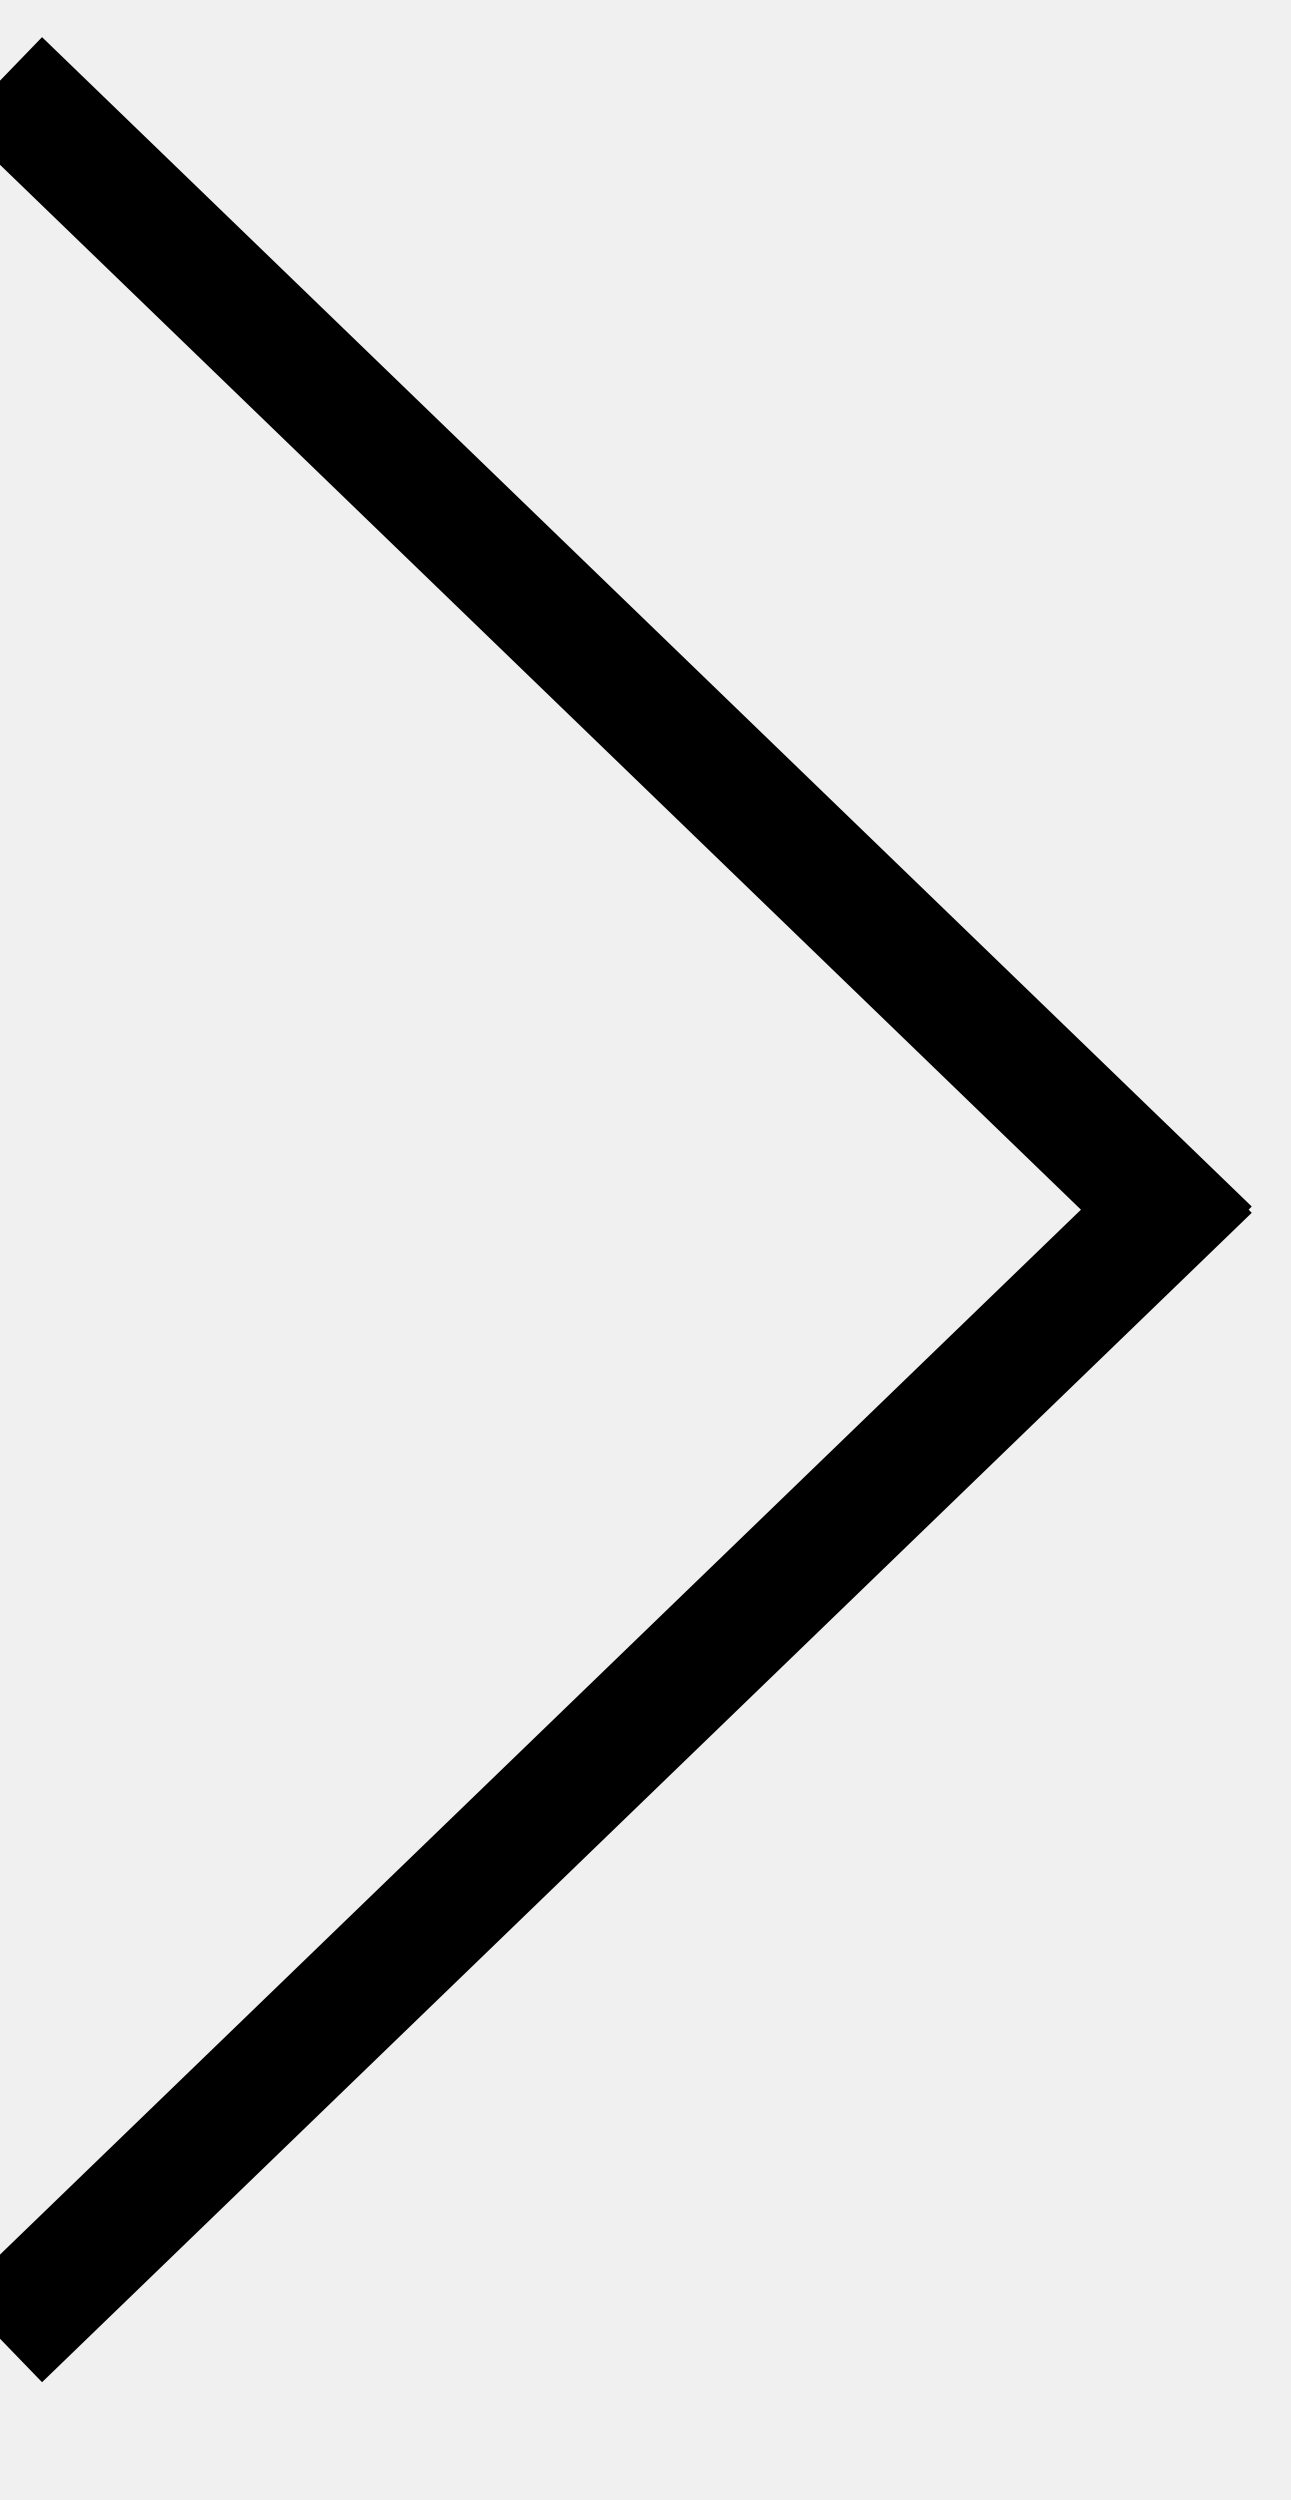
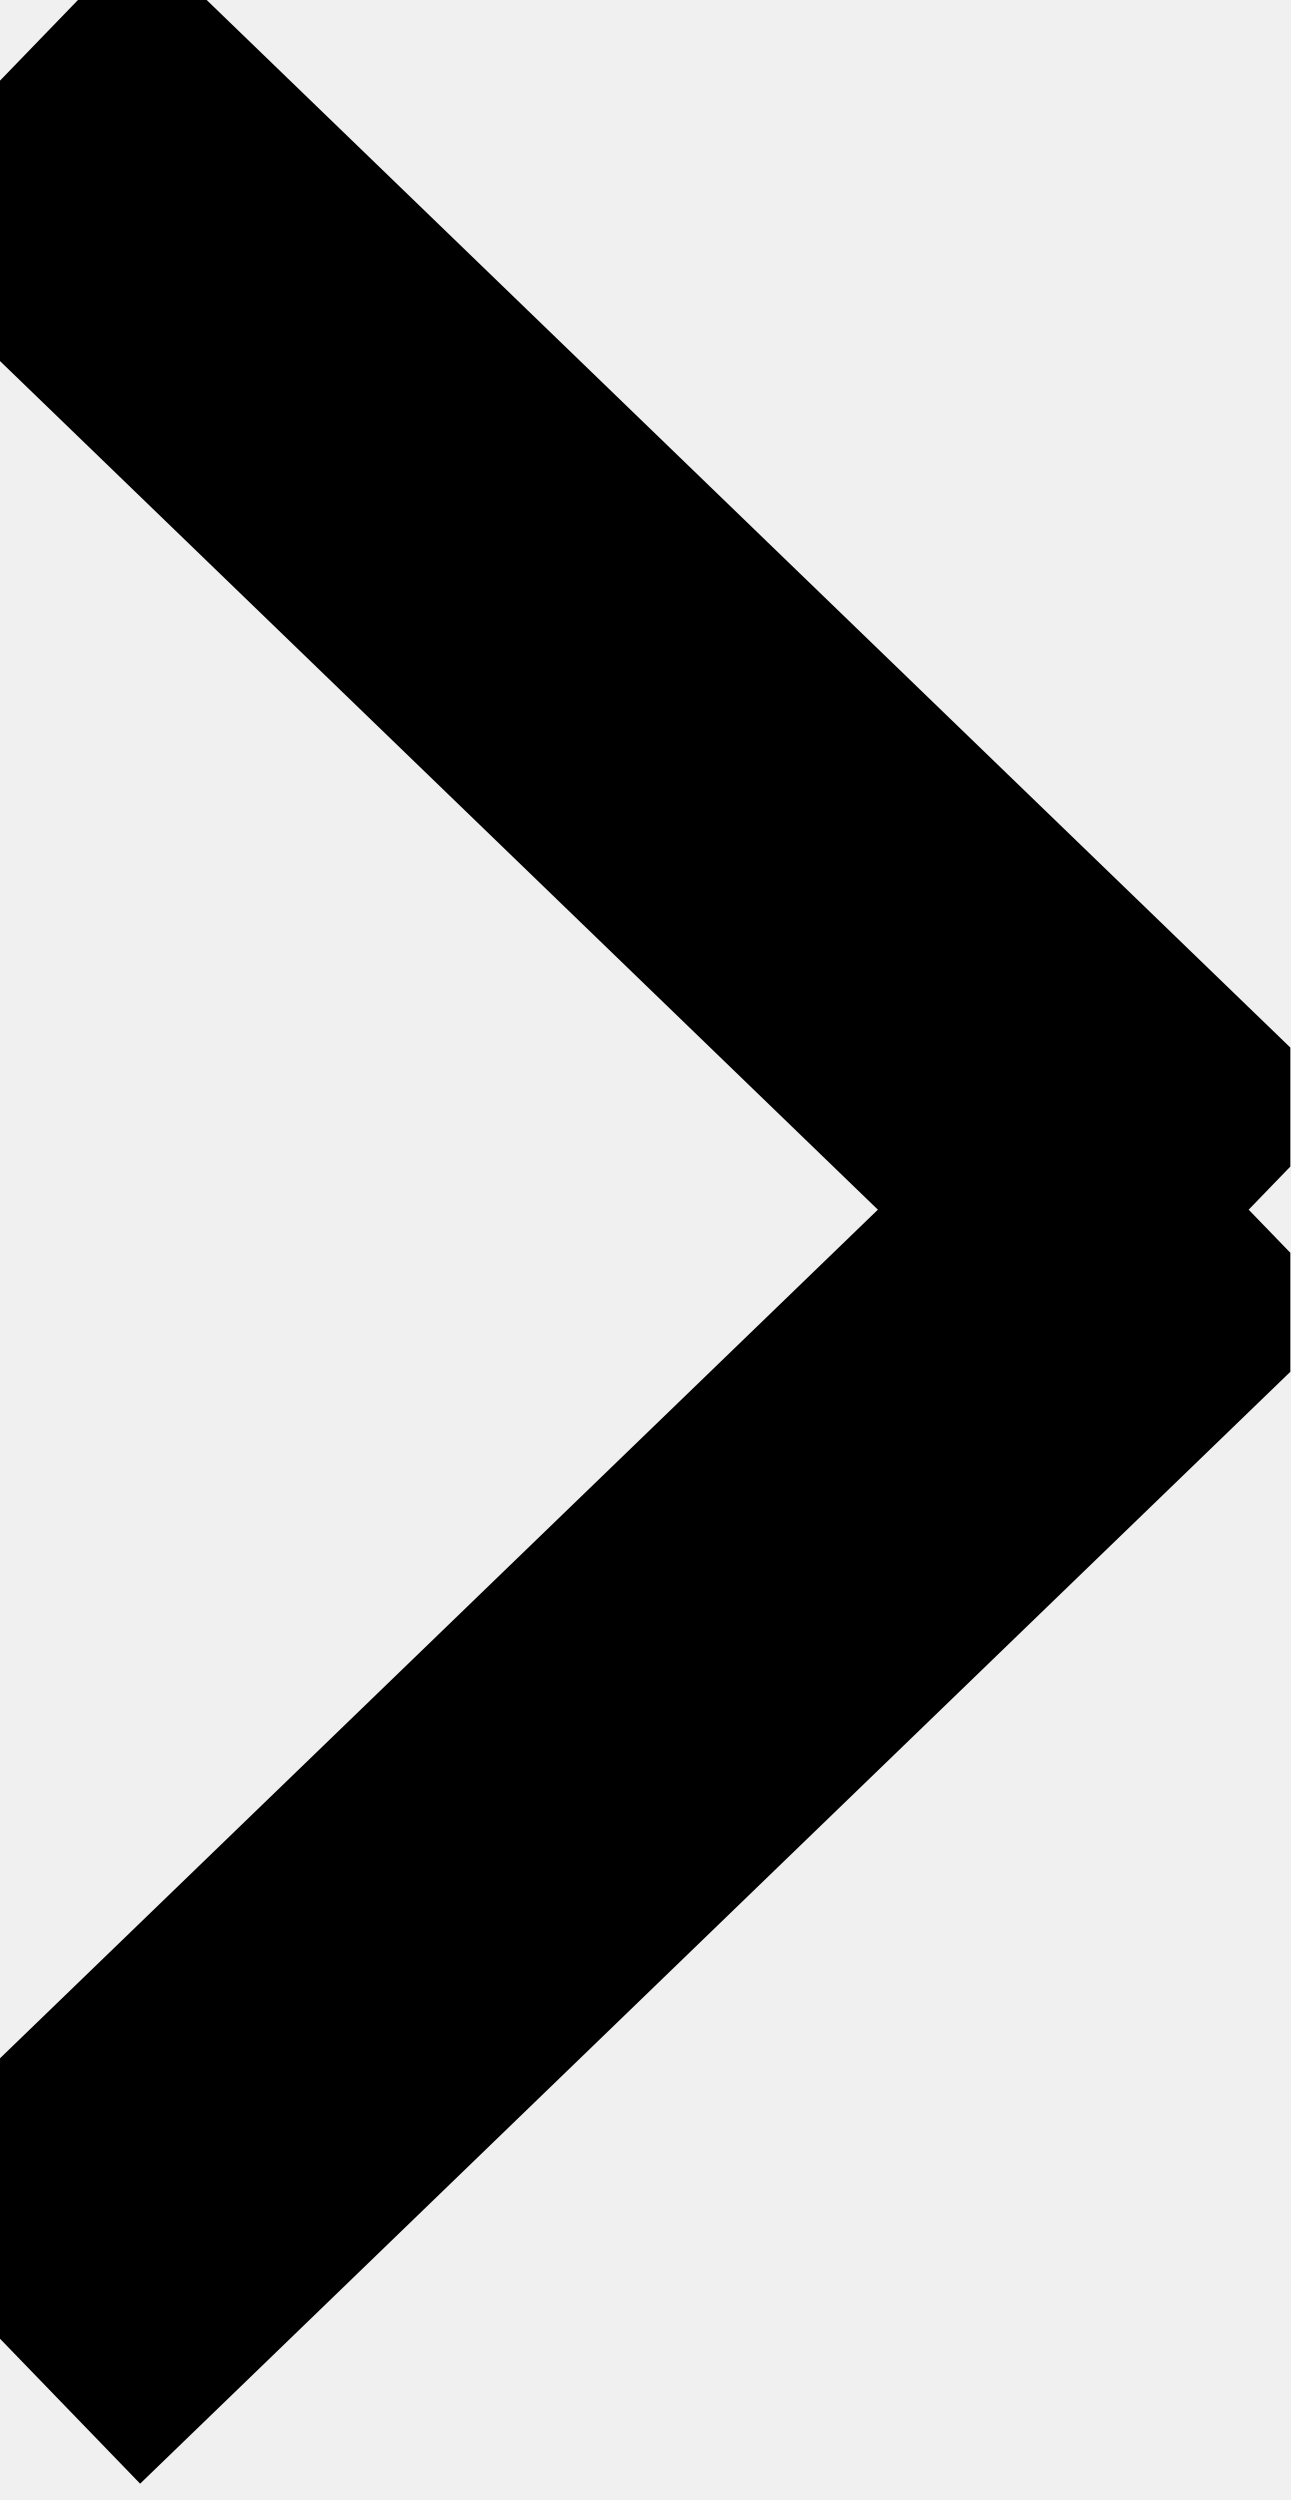
<svg xmlns="http://www.w3.org/2000/svg" width="32" height="62" viewBox="0 0 32 62" fill="none">
  <g clip-path="url(#clip0)">
-     <path d="M30 31L0 2" stroke="black" stroke-width="3" />
-     <path d="M30 29L0 58" stroke="black" stroke-width="3" />
+     <path d="M30 31L0 2" stroke="black" stroke-width="10" />
+     <path d="M30 29L0 58" stroke="black" stroke-width="10" />
  </g>
  <defs>
    <clipPath id="clip0">
      <rect width="32" height="62" fill="white" />
    </clipPath>
  </defs>
</svg>
